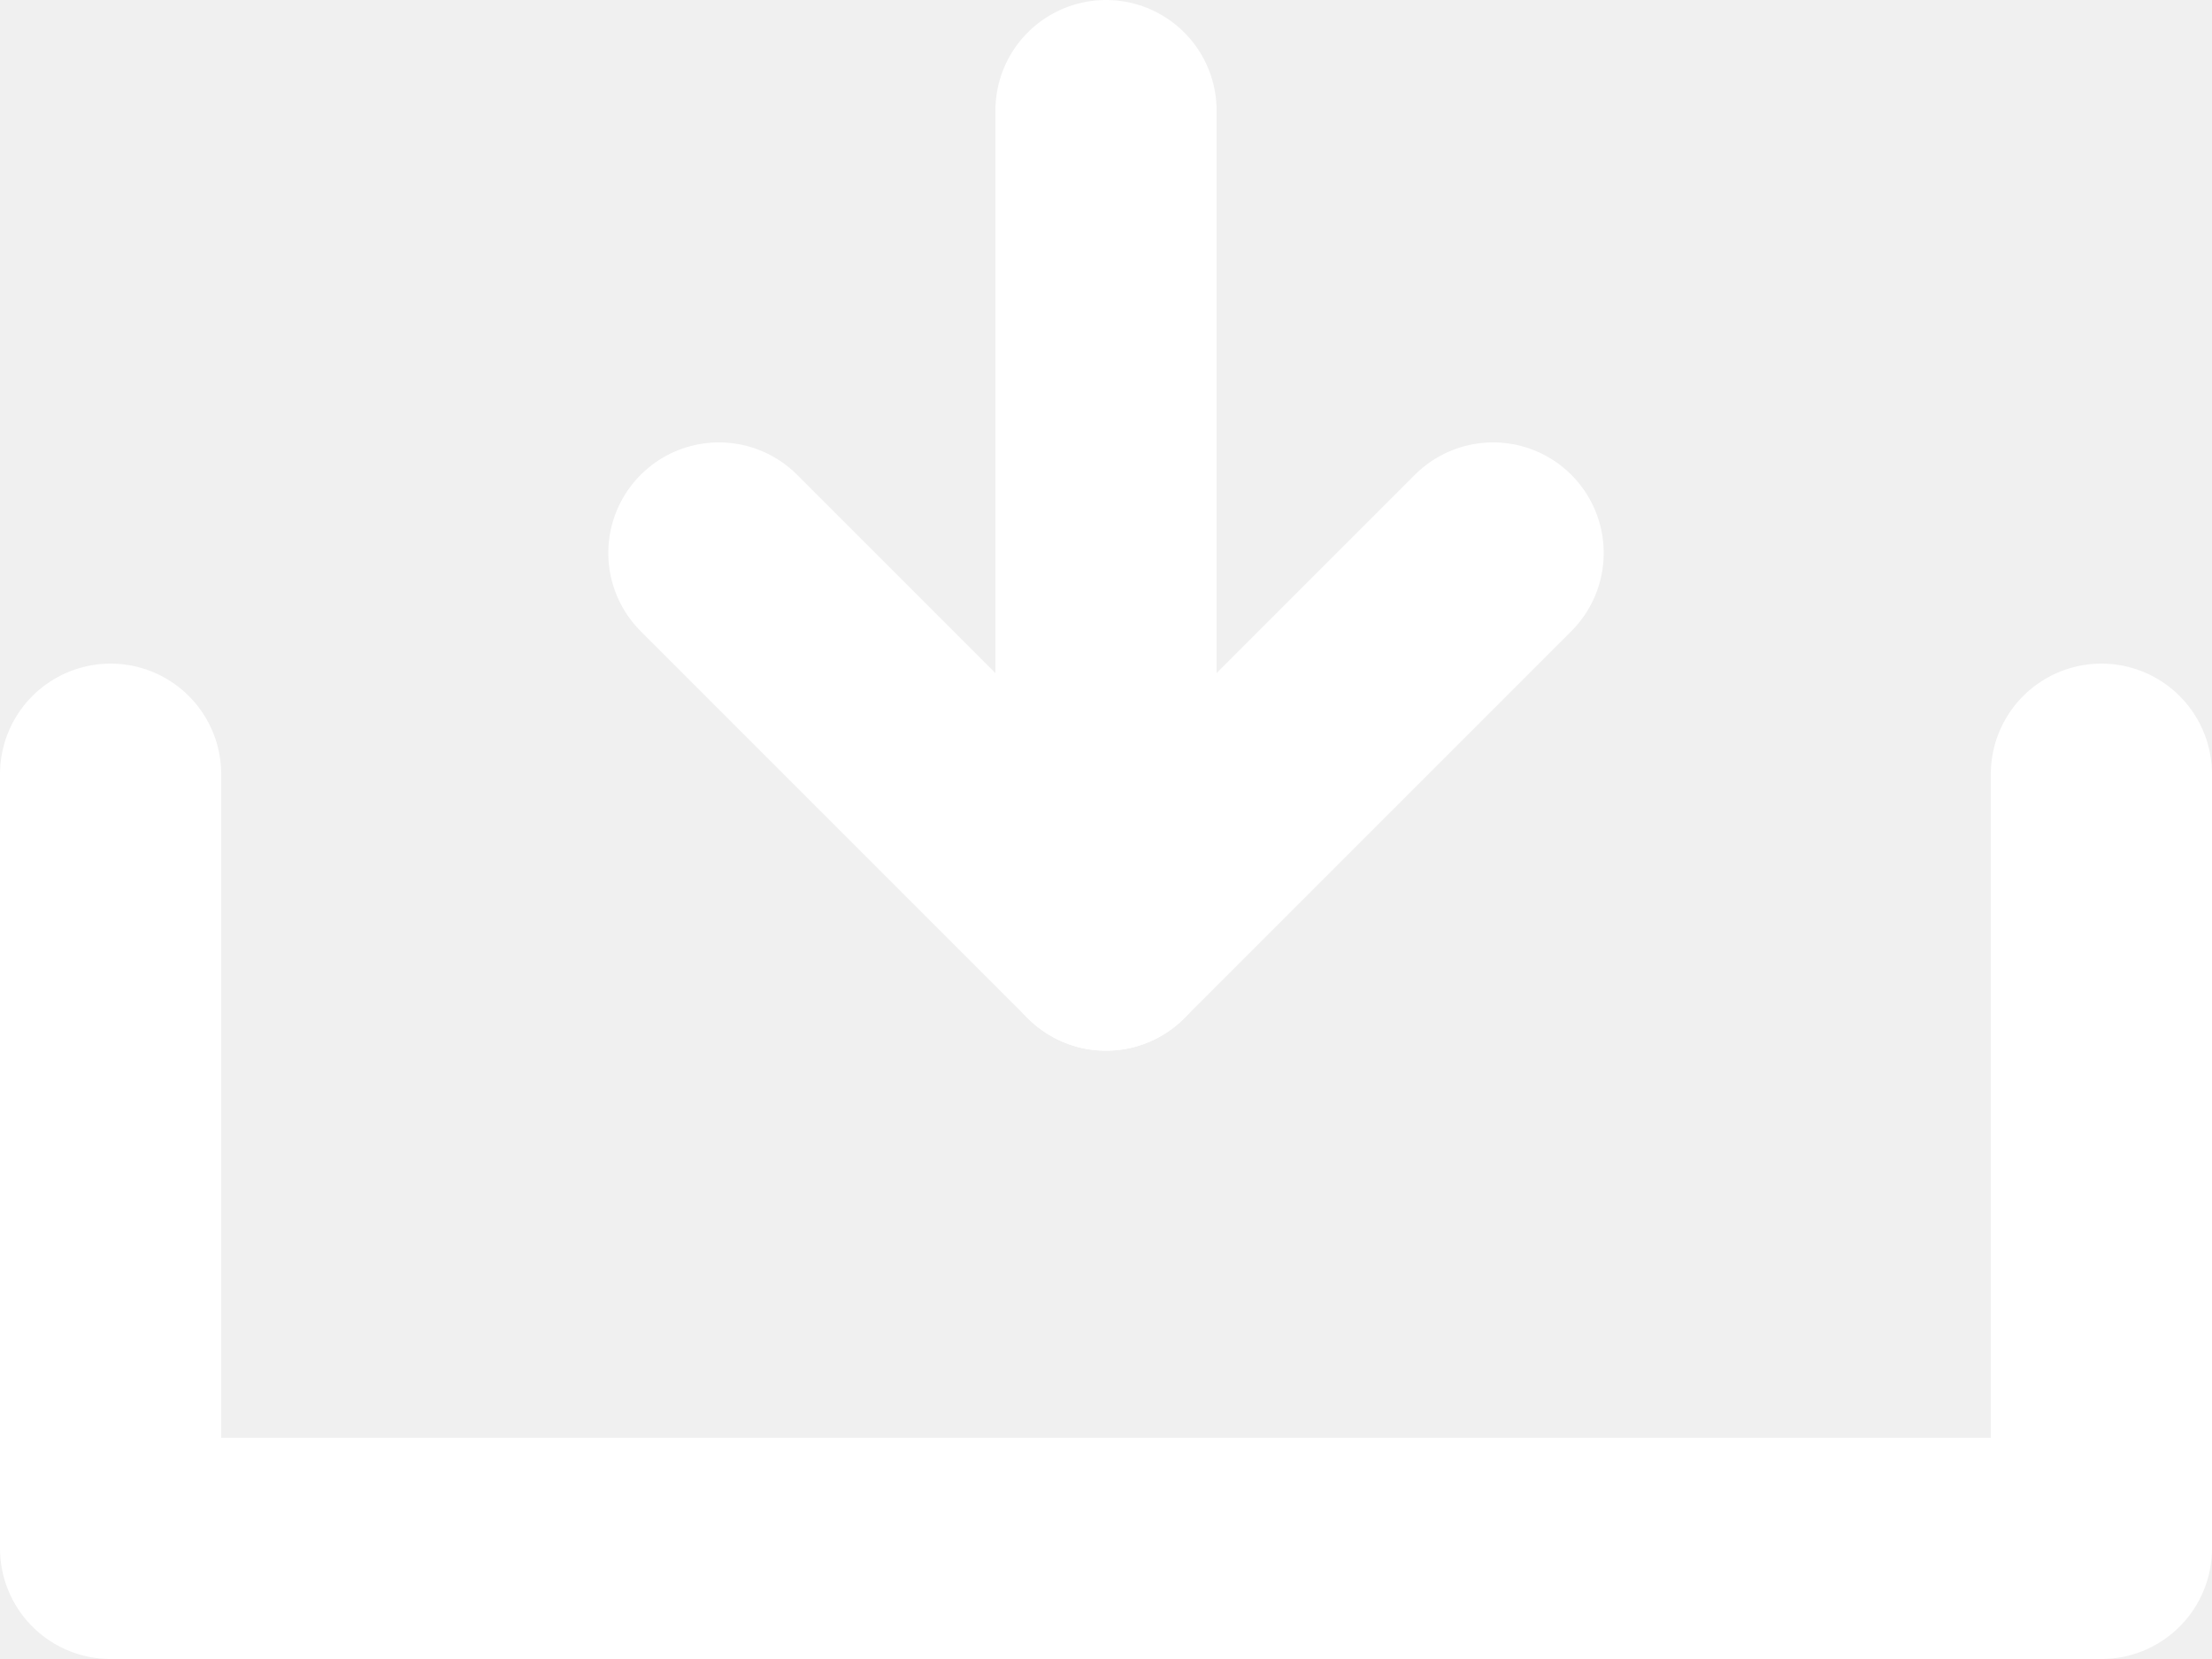
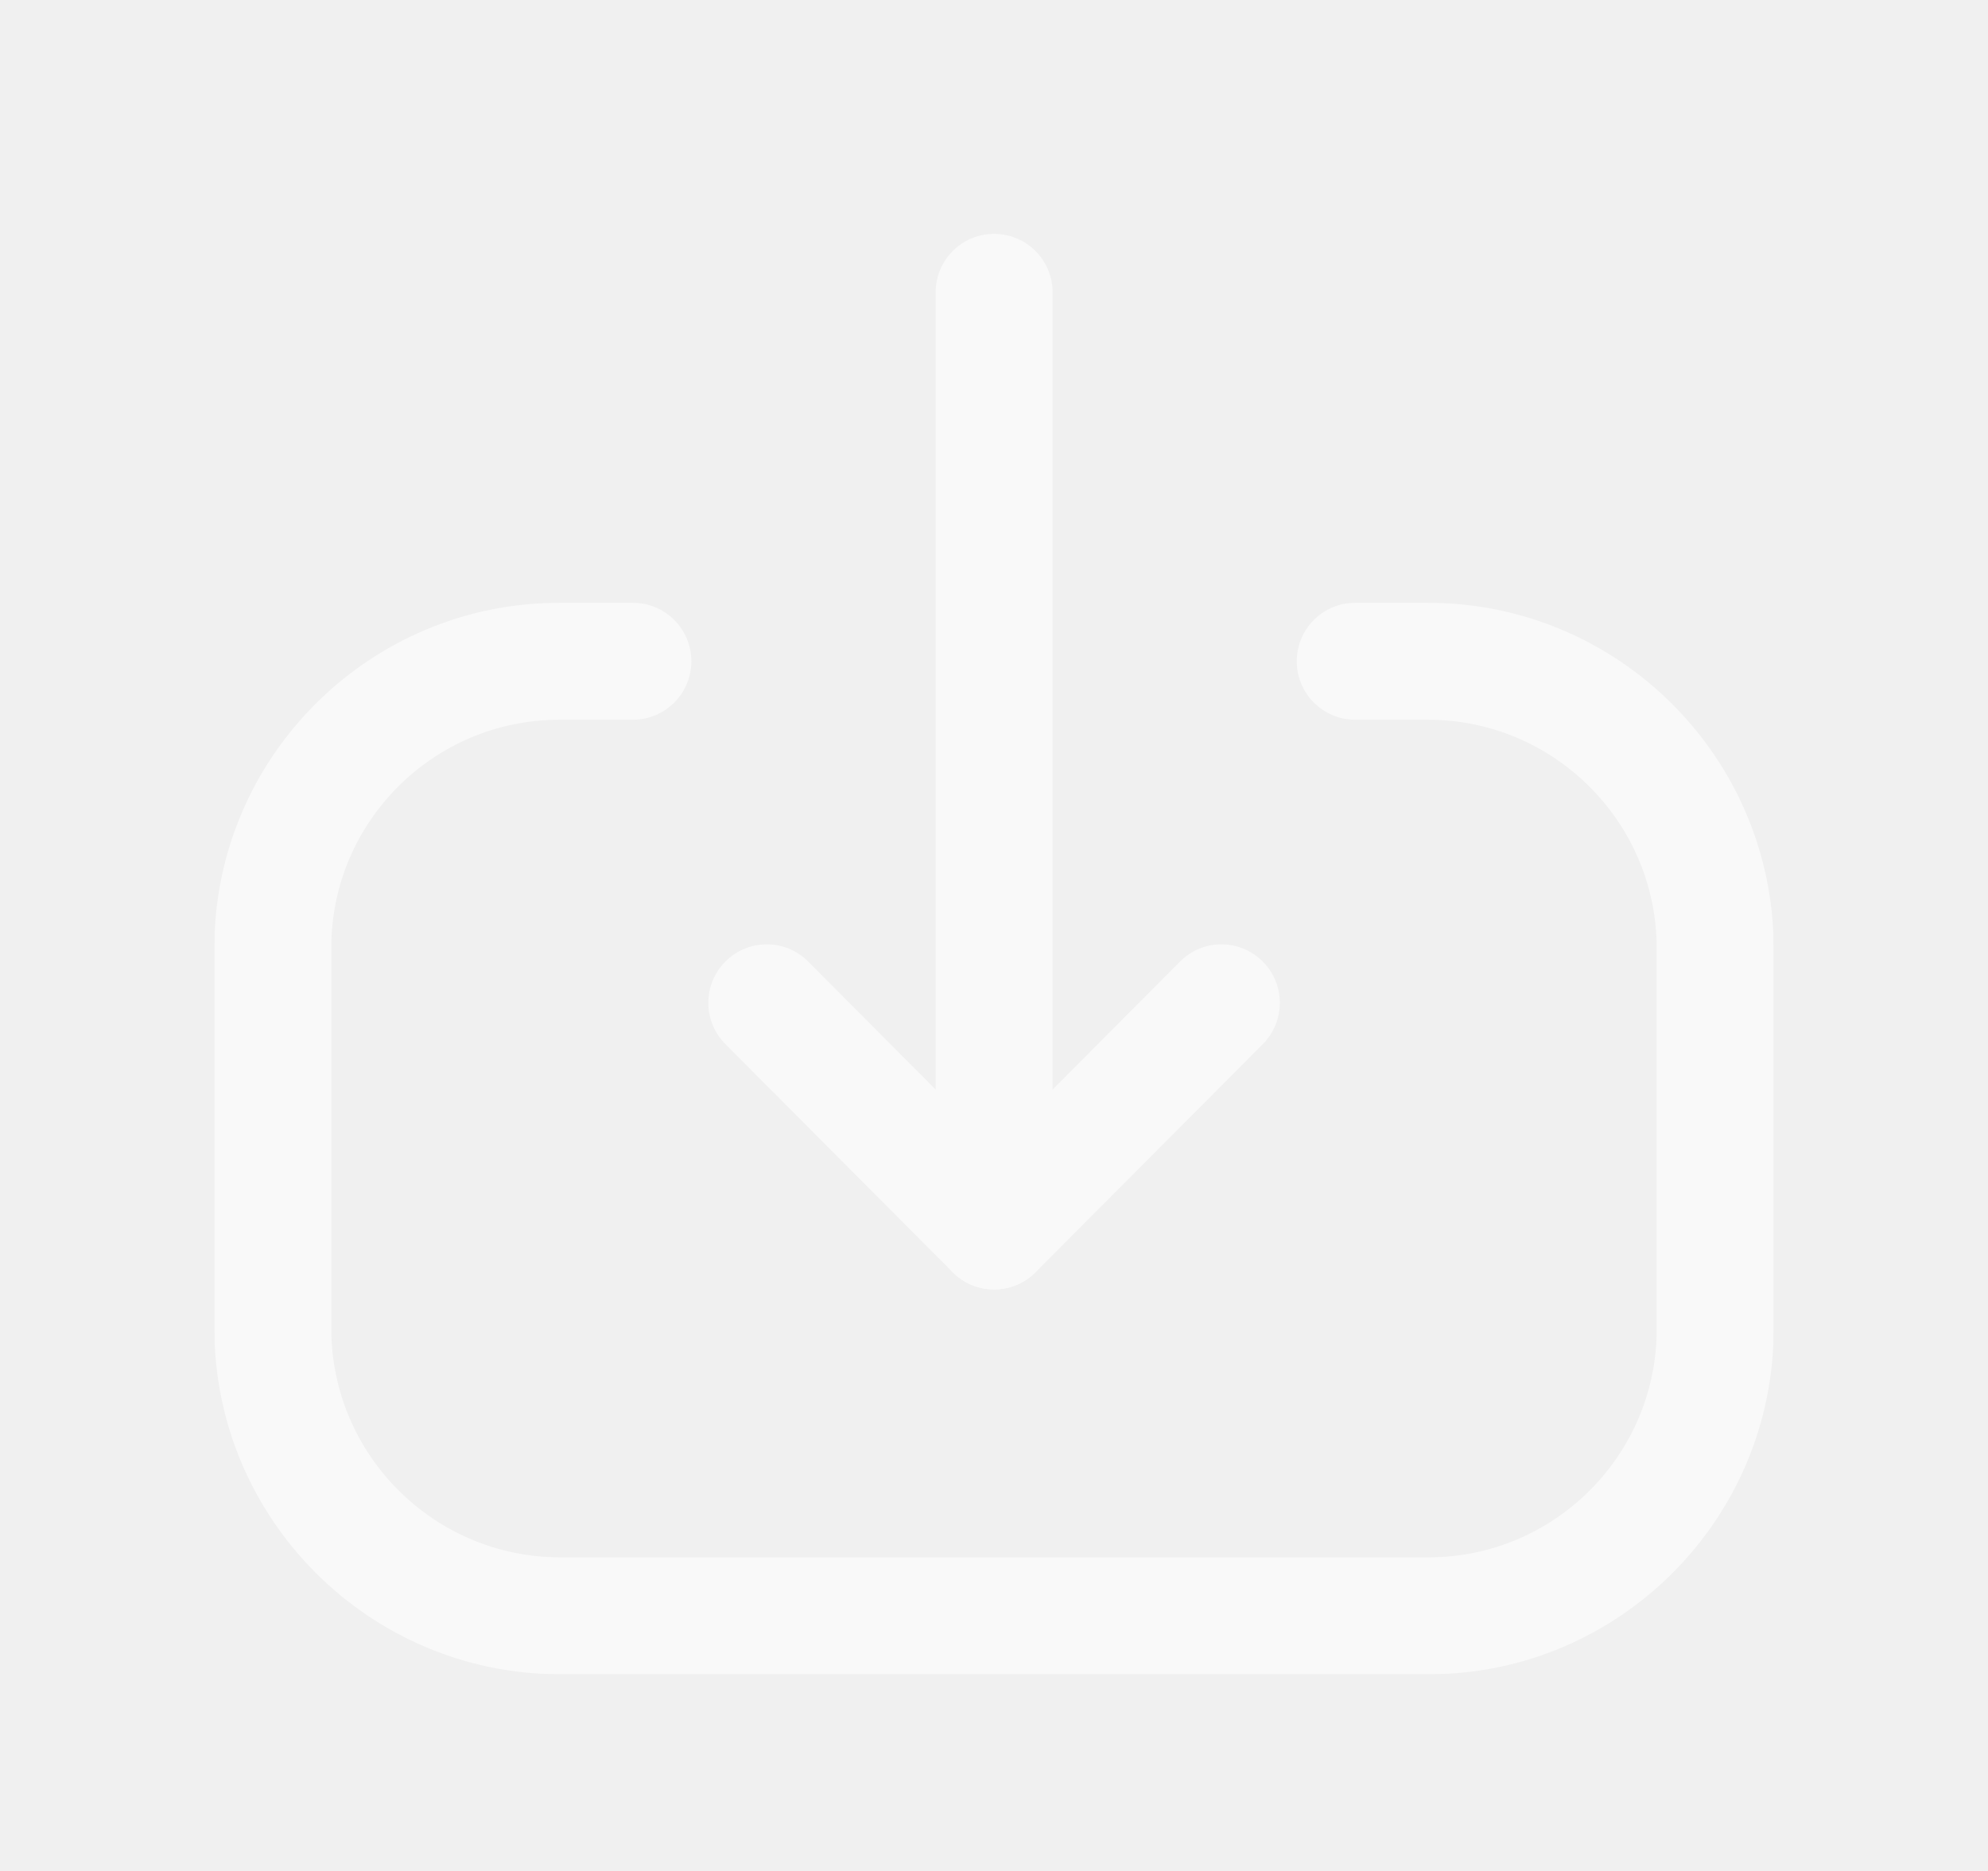
- <svg xmlns="http://www.w3.org/2000/svg" width="20" height="15" viewBox="0 0 20 15" fill="none">
-   <g id="Group 2359">
-     <path id="Vector 4" d="M6.5 5L10 8.5L13.5 5" stroke="white" stroke-width="2" stroke-linecap="round" stroke-linejoin="round" />
-     <path id="Vector 3" d="M1 7V14H19V7" stroke="white" stroke-width="2" stroke-linecap="round" stroke-linejoin="round" />
-     <path id="Line 33" d="M10 1L10 8.5" stroke="white" stroke-width="2" stroke-linecap="round" />
+ <svg xmlns="http://www.w3.org/2000/svg" width="17" height="16" viewBox="0 0 17 16" fill="none">
+   <g opacity="0.6">
+     <path fill-rule="evenodd" clip-rule="evenodd" d="M8.501 11.027C8.225 11.027 8.001 10.803 8.001 10.527V2.5C8.001 2.224 8.225 2 8.501 2C8.777 2 9.001 2.224 9.001 2.5V10.527C9.001 10.803 8.777 11.027 8.501 11.027Z" fill="white" />
+     <path fill-rule="evenodd" clip-rule="evenodd" d="M8.501 11.027C8.368 11.027 8.24 10.975 8.147 10.88L6.203 8.929C6.008 8.733 6.009 8.416 6.204 8.222C6.4 8.027 6.716 8.027 6.911 8.223L8.501 9.82L10.091 8.223C10.285 8.027 10.601 8.027 10.797 8.222C10.993 8.416 10.993 8.733 10.799 8.929L8.855 10.88C8.761 10.975 8.633 11.027 8.501 11.027Z" fill="white" />
+     <mask id="mask0_67_31375" style="mask-type:luminance" maskUnits="userSpaceOnUse" x="1" y="5" width="15" height="10">
+       <path fill-rule="evenodd" clip-rule="evenodd" d="M1.833 5.155H15.167V14.318H1.833V5.155Z" fill="white" />
+     </mask>
+     <g mask="url(#mask0_67_31375)">
+       <path fill-rule="evenodd" clip-rule="evenodd" d="M12.217 14.318H4.79C3.16 14.318 1.833 12.992 1.833 11.361V8.104C1.833 6.477 3.157 5.155 4.784 5.155H5.412C5.688 5.155 5.912 5.379 5.912 5.655C5.912 5.931 5.688 6.155 5.412 6.155H4.784C3.708 6.155 2.833 7.029 2.833 8.104V11.361C2.833 12.44 3.711 13.318 4.79 13.318H12.217C13.291 13.318 14.167 12.442 14.167 11.367V8.111C14.167 7.032 13.289 6.155 12.211 6.155H11.589C11.313 6.155 11.089 5.931 11.089 5.655C11.089 5.379 11.313 5.155 11.589 5.155H12.211C13.841 5.155 15.167 6.481 15.167 8.111V11.367C15.167 12.994 13.843 14.318 12.217 14.318Z" fill="white" />
+     </g>
  </g>
</svg>
